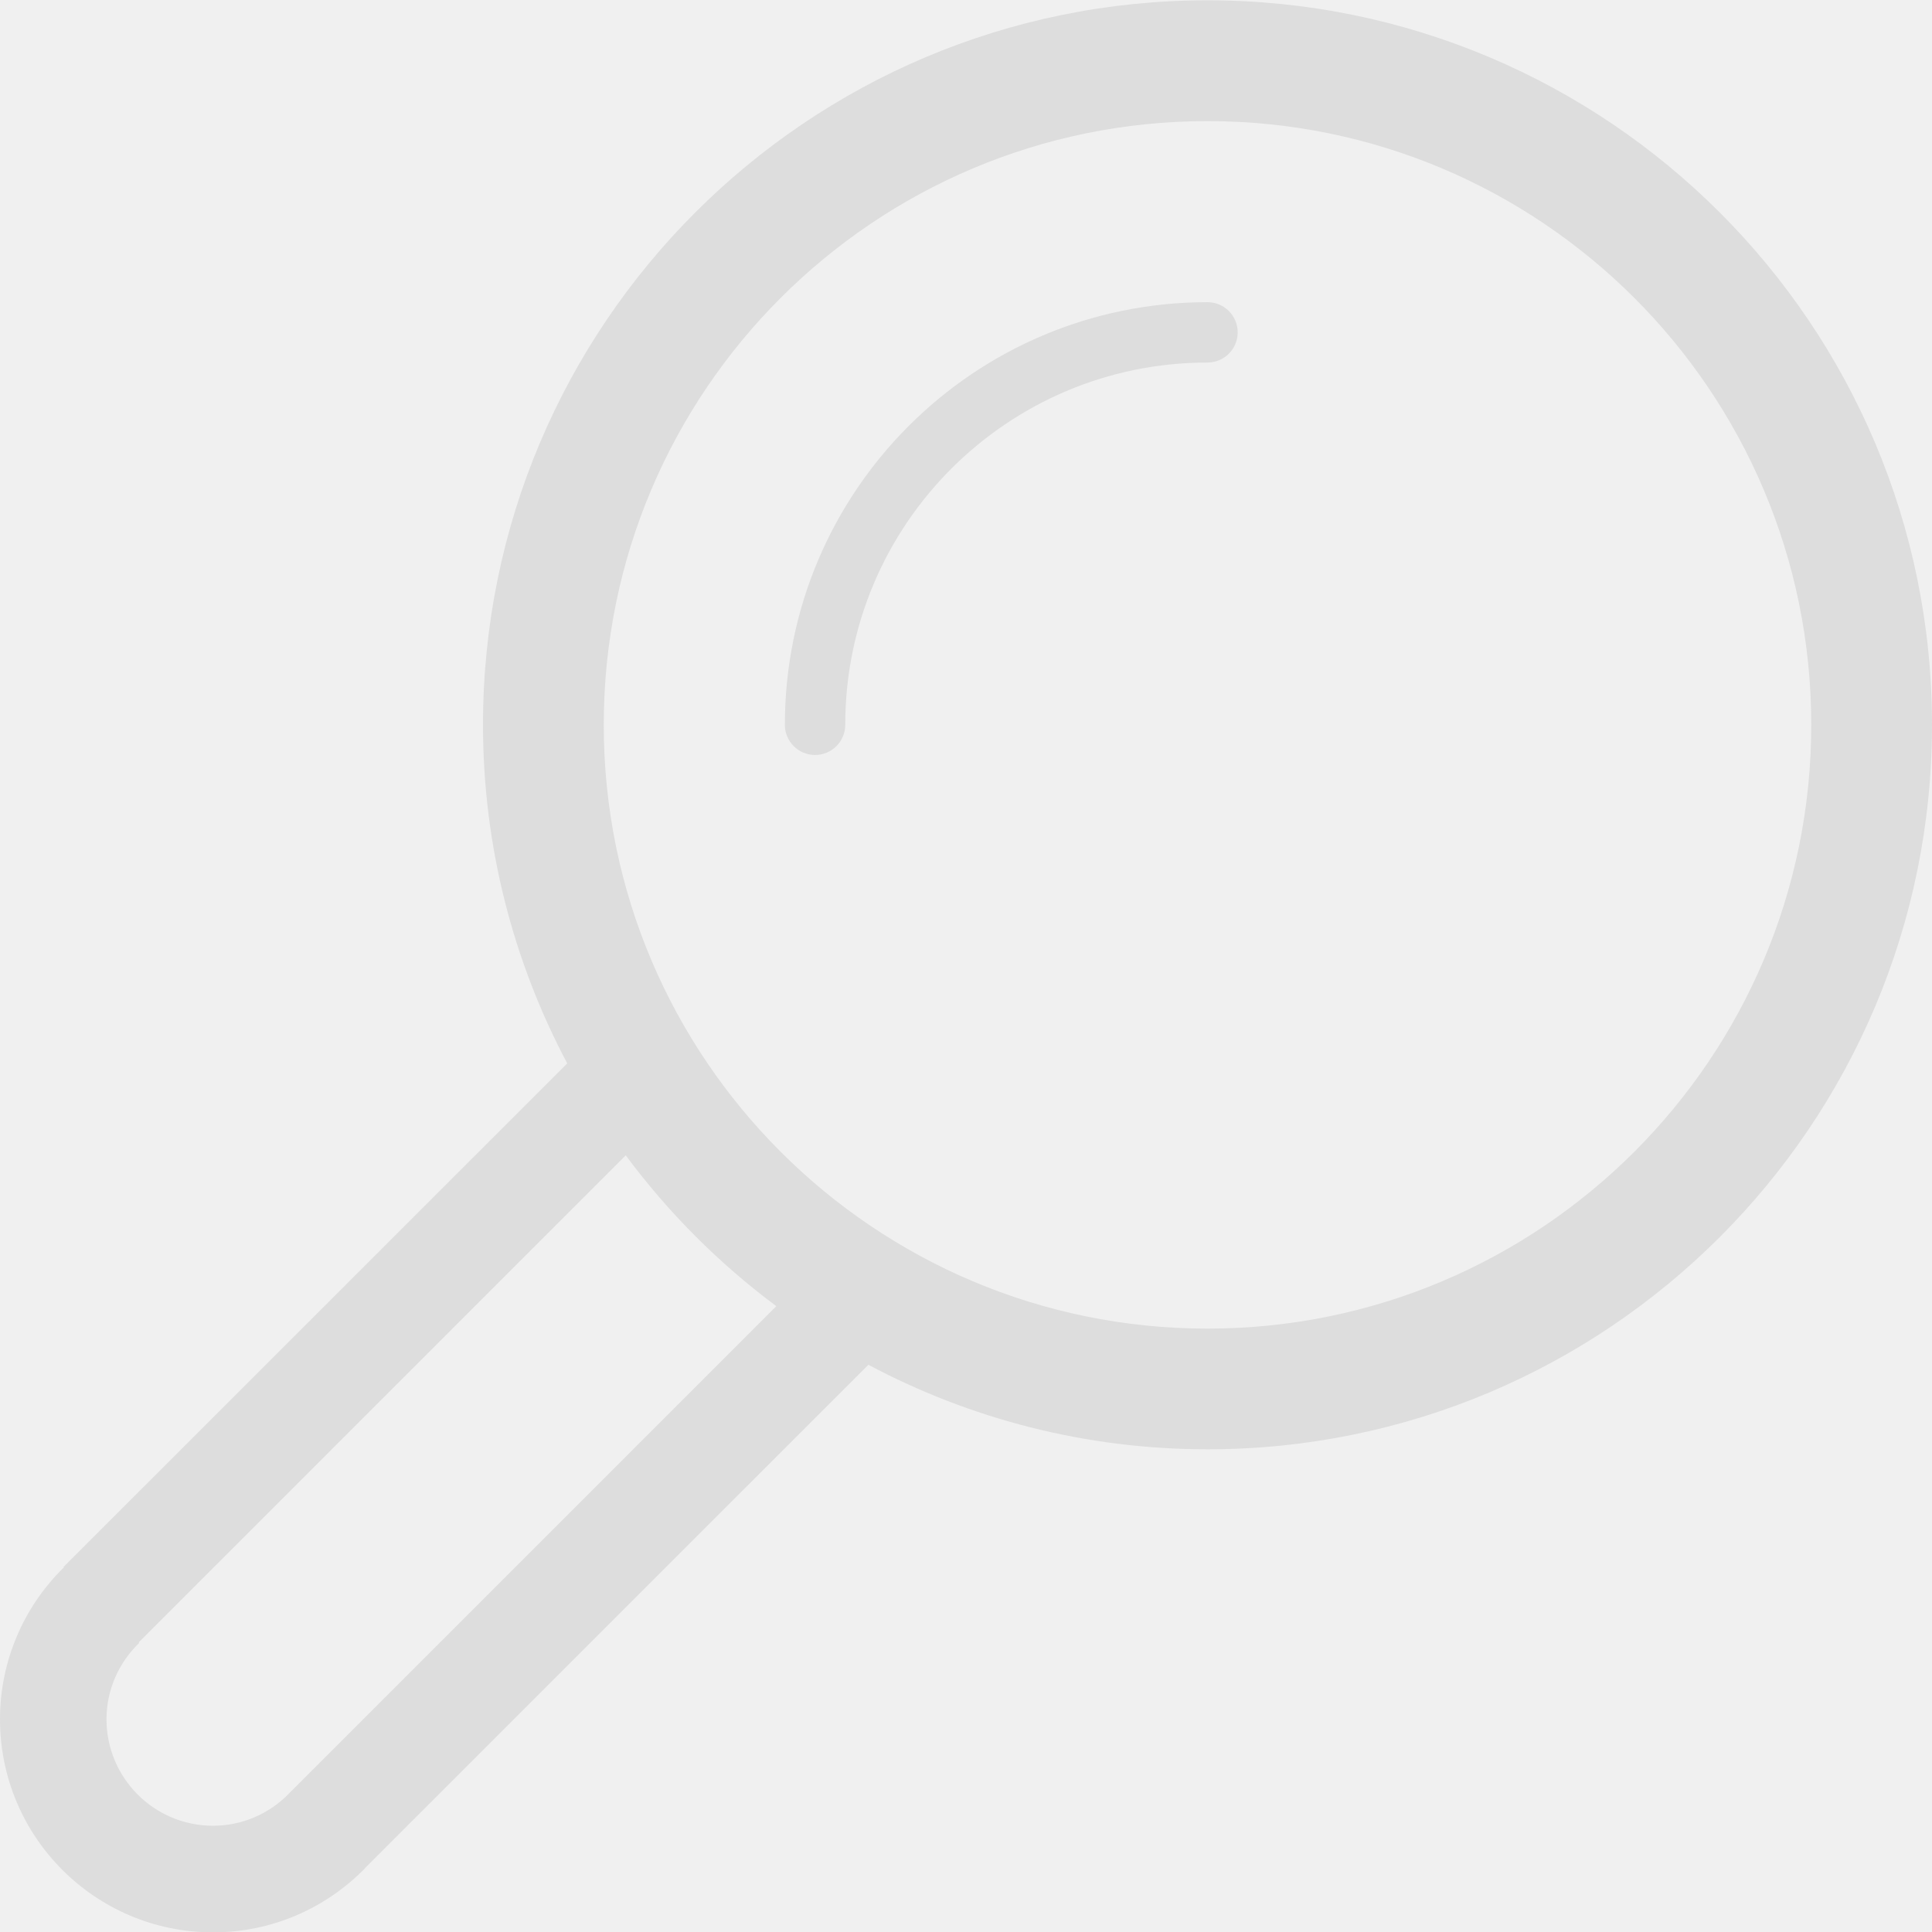
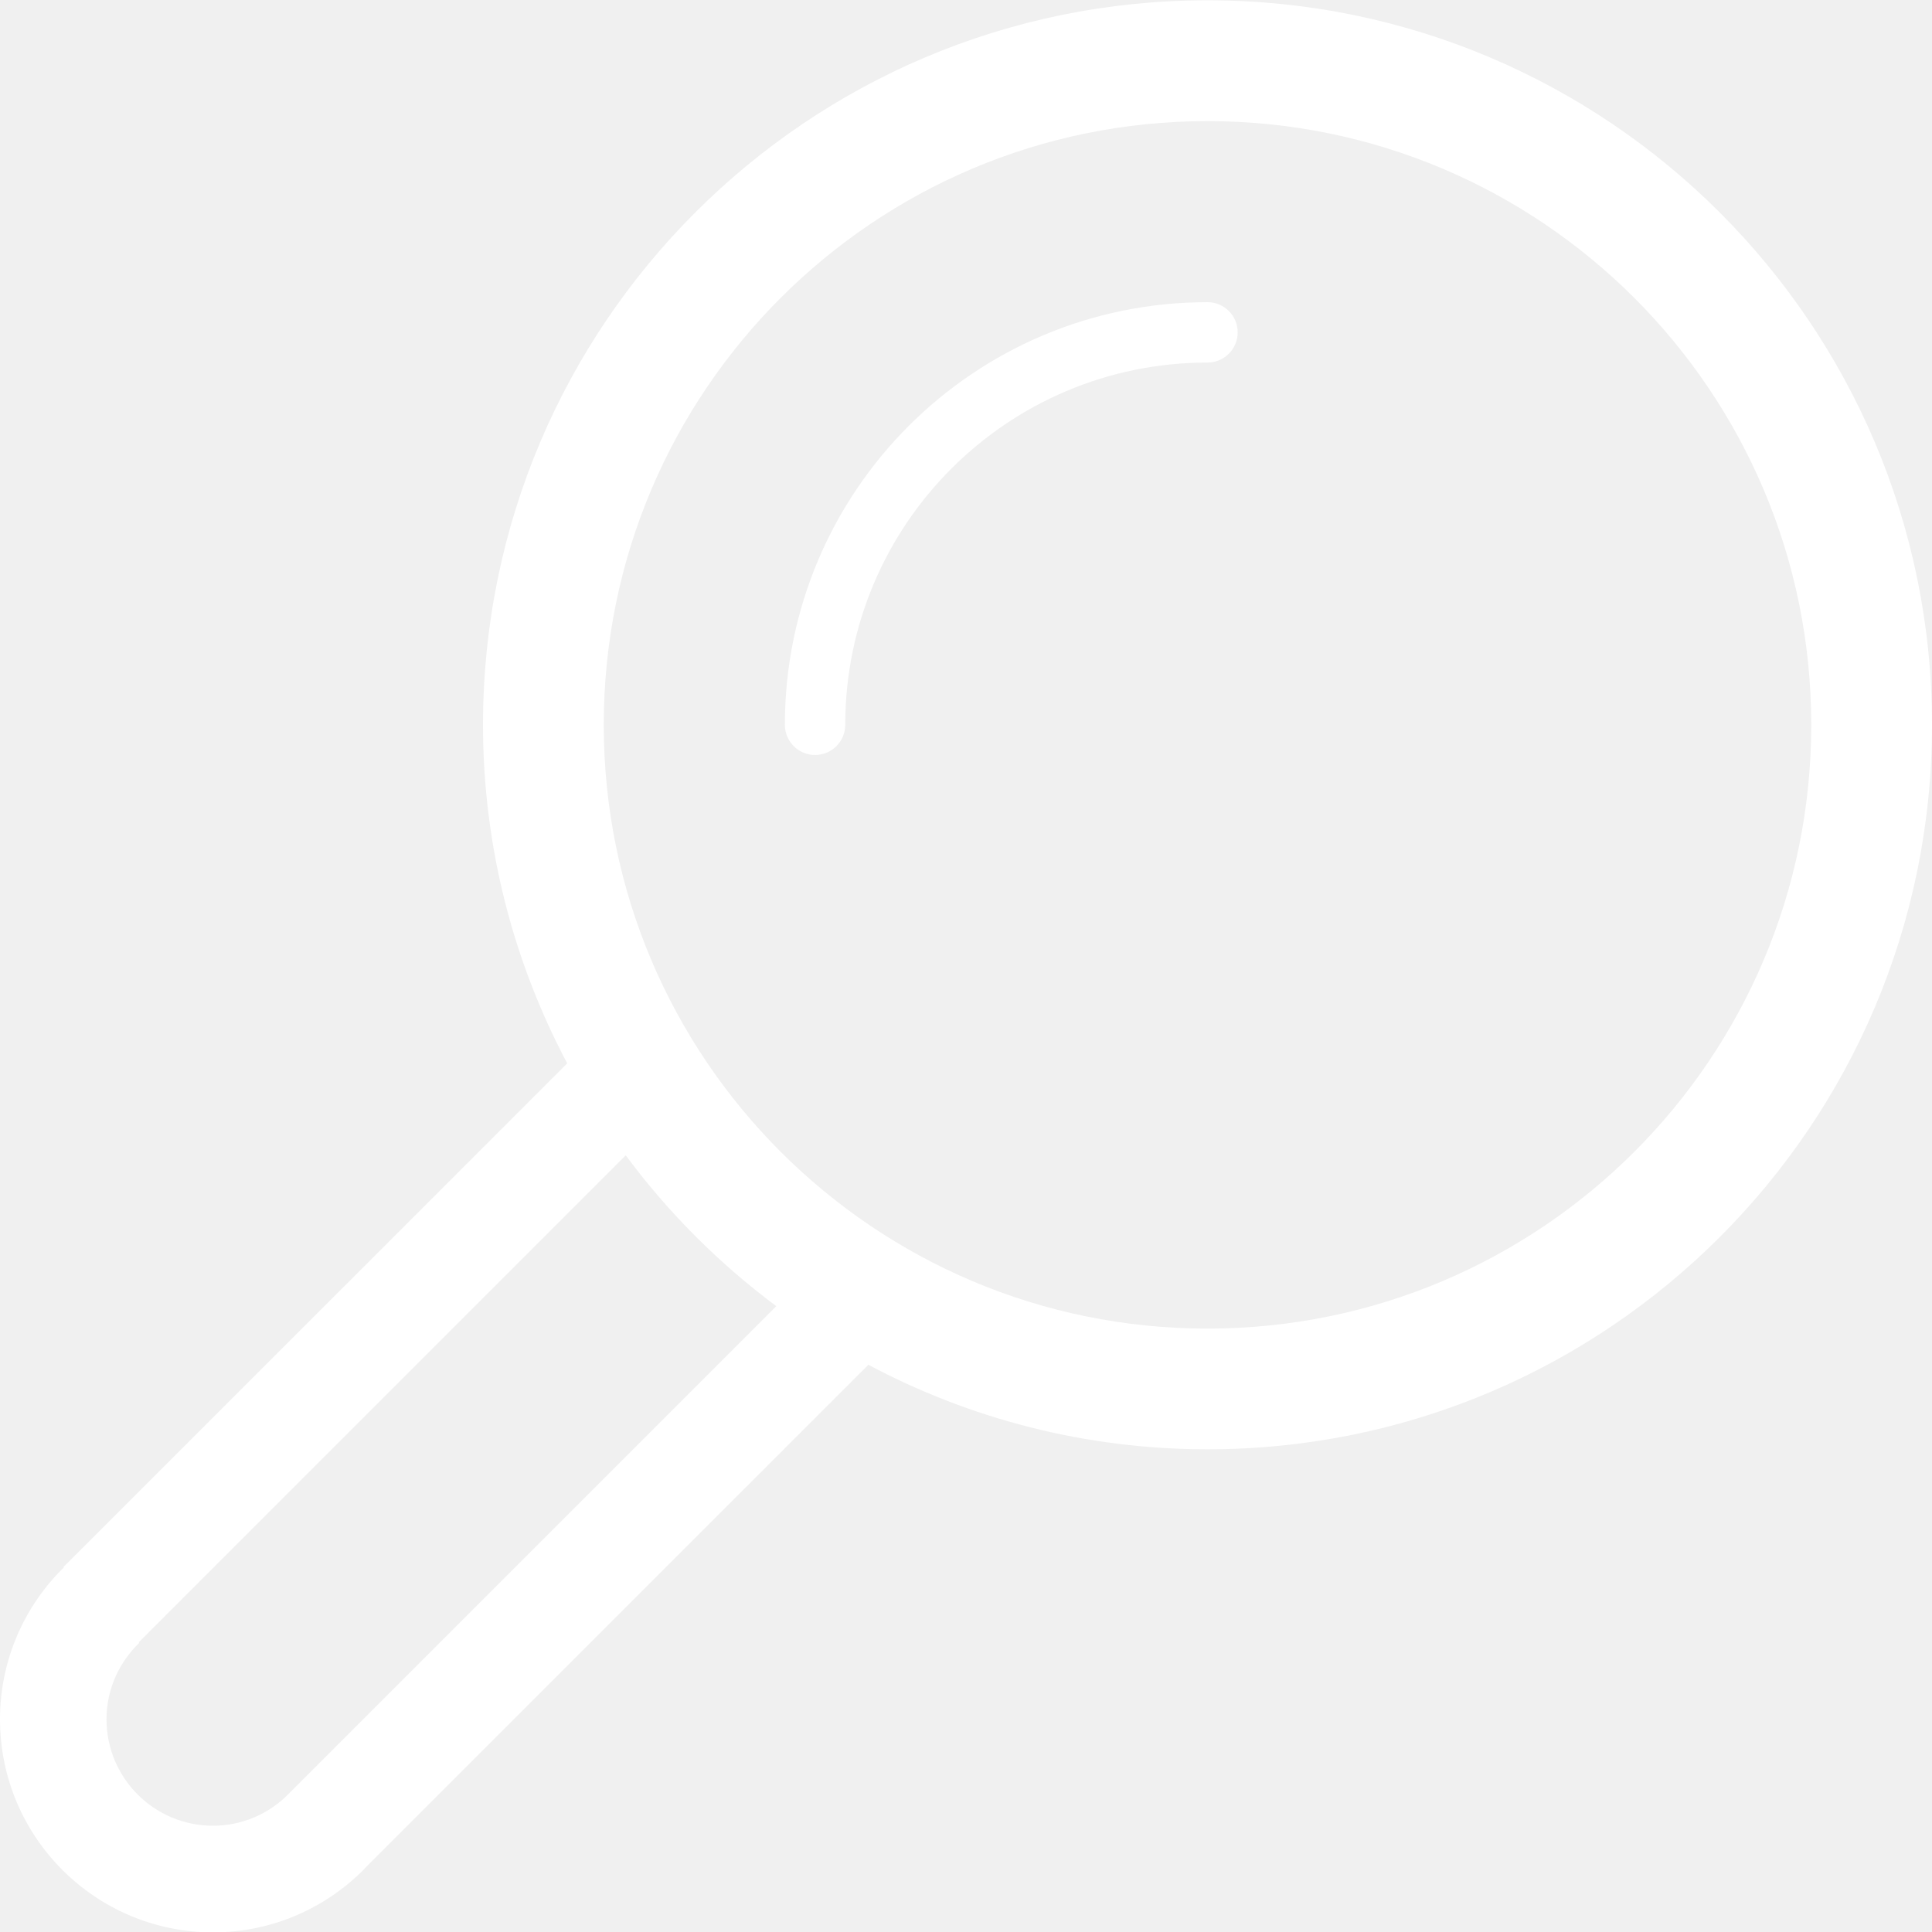
<svg xmlns="http://www.w3.org/2000/svg" viewBox="0 0 32 32" xml:space="preserve">
-   <g fill="#dddddd" class="fill-333333">
-     <path d="M20 .005c-6.627 0-12 5.373-12 12 0 2.026.507 3.933 1.395 5.608l-8.344 8.342.007.006A3.515 3.515 0 0 0 0 28.477a3.529 3.529 0 0 0 3.529 3.529c.985 0 1.874-.406 2.515-1.059l-.002-.002 8.341-8.34c1.676.891 3.586 1.4 5.617 1.4 6.627 0 12-5.373 12-12s-5.373-12-12-12zM4.795 29.697a1.75 1.75 0 0 1-1.266.543 1.764 1.764 0 0 1-1.765-1.764c0-.498.21-.943.543-1.266l-.009-.008 8.066-8.066a12.101 12.101 0 0 0 2.494 2.498l-8.063 8.063zM20 22.006c-5.522 0-10-4.479-10-10 0-5.522 4.478-10 10-10 5.521 0 10 4.478 10 10 0 5.521-4.479 10-10 10z" />
-     <path d="M20 5.005a7 7 0 0 0-7 7 .5.5 0 0 0 1 0 6 6 0 0 1 6-6 .5.5 0 0 0 0-1z" />
+   <g fill="#ffffff" class="fill-333333">
+     <path d="M20 .005c-6.627 0-12 5.373-12 12 0 2.026.507 3.933 1.395 5.608l-8.344 8.342.007.006A3.515 3.515 0 0 0 0 28.477a3.529 3.529 0 0 0 3.529 3.529c.985 0 1.874-.406 2.515-1.059l-.002-.002 8.341-8.34c1.676.891 3.586 1.4 5.617 1.4 6.627 0 12-5.373 12-12s-5.373-12-12-12zM4.795 29.697a1.75 1.75 0 0 1-1.266.543 1.764 1.764 0 0 1-1.765-1.764c0-.498.21-.943.543-1.266l-.009-.008 8.066-8.066a12.101 12.101 0 0 0 2.494 2.498l-8.063 8.063zM20 22.006c-5.522 0-10-4.479-10-10 0-5.522 4.478-10 10-10 5.521 0 10 4.478 10 10 0 5.521-4.479 10-10 10z" fill="white">
+ </path>
+     <path d="M20 5.005a7 7 0 0 0-7 7 .5.5 0 0 0 1 0 6 6 0 0 1 6-6 .5.5 0 0 0 0-1z">
+ </path>
  </g>
</svg>
